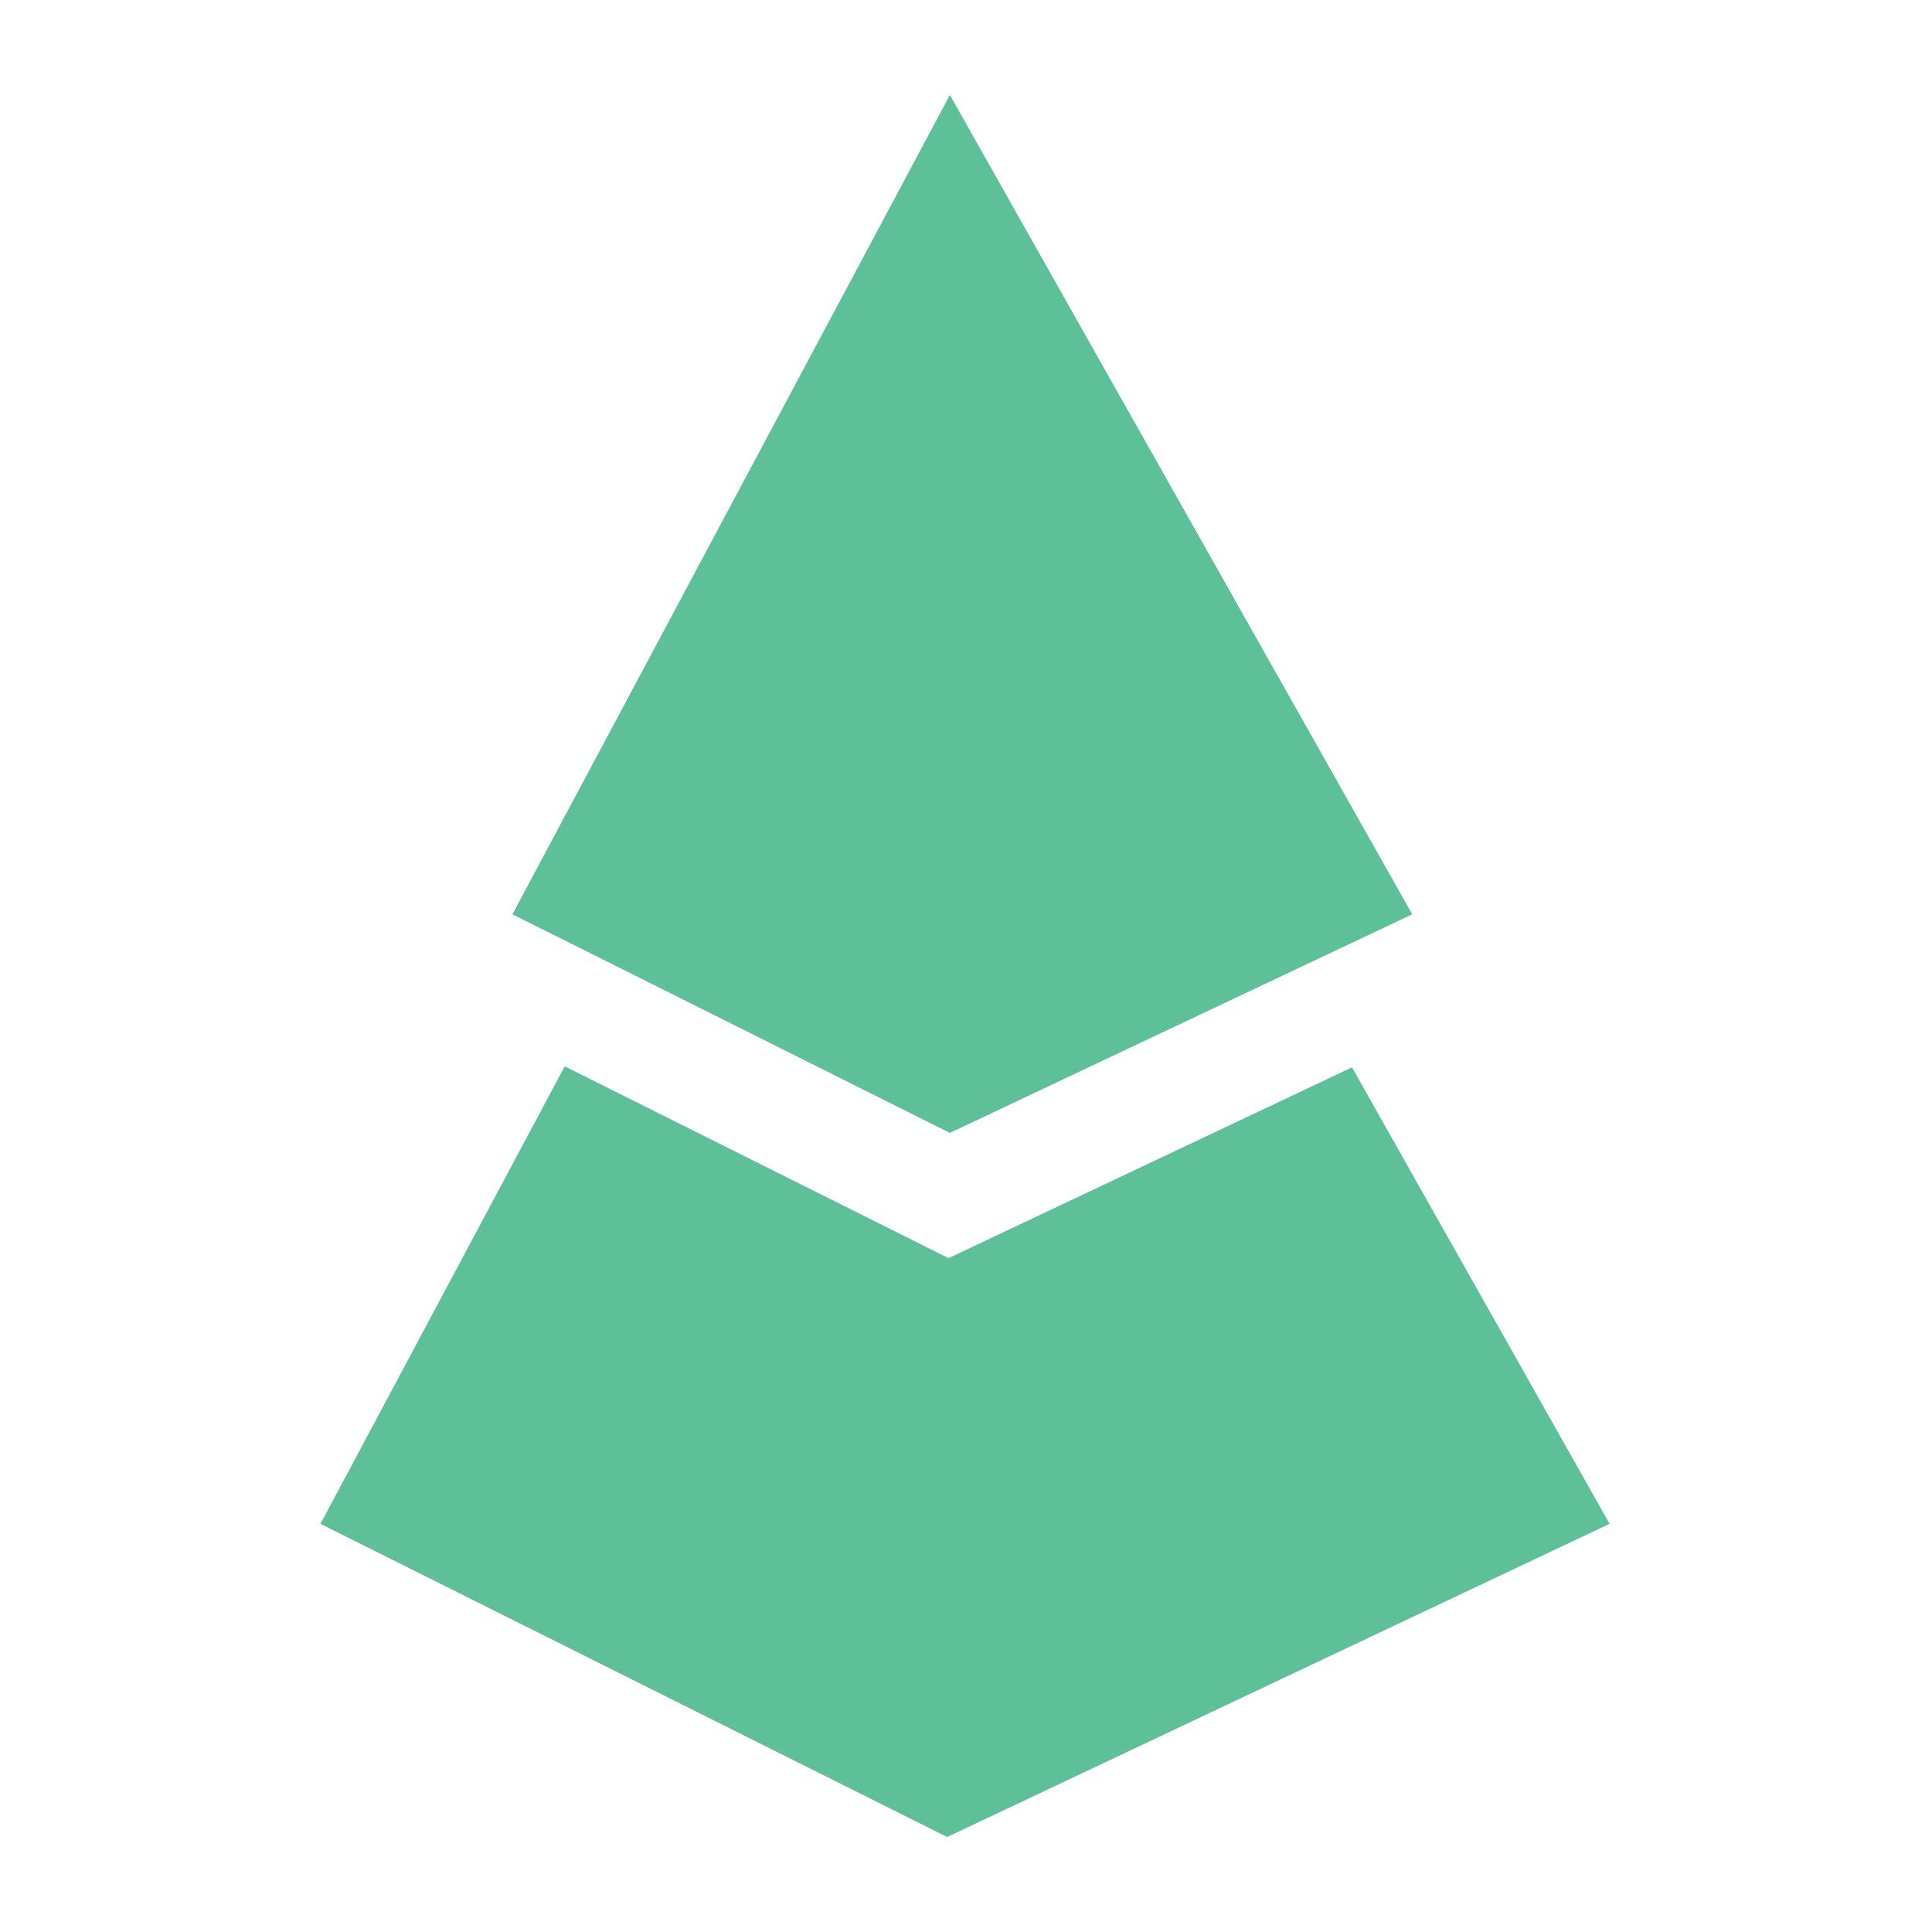
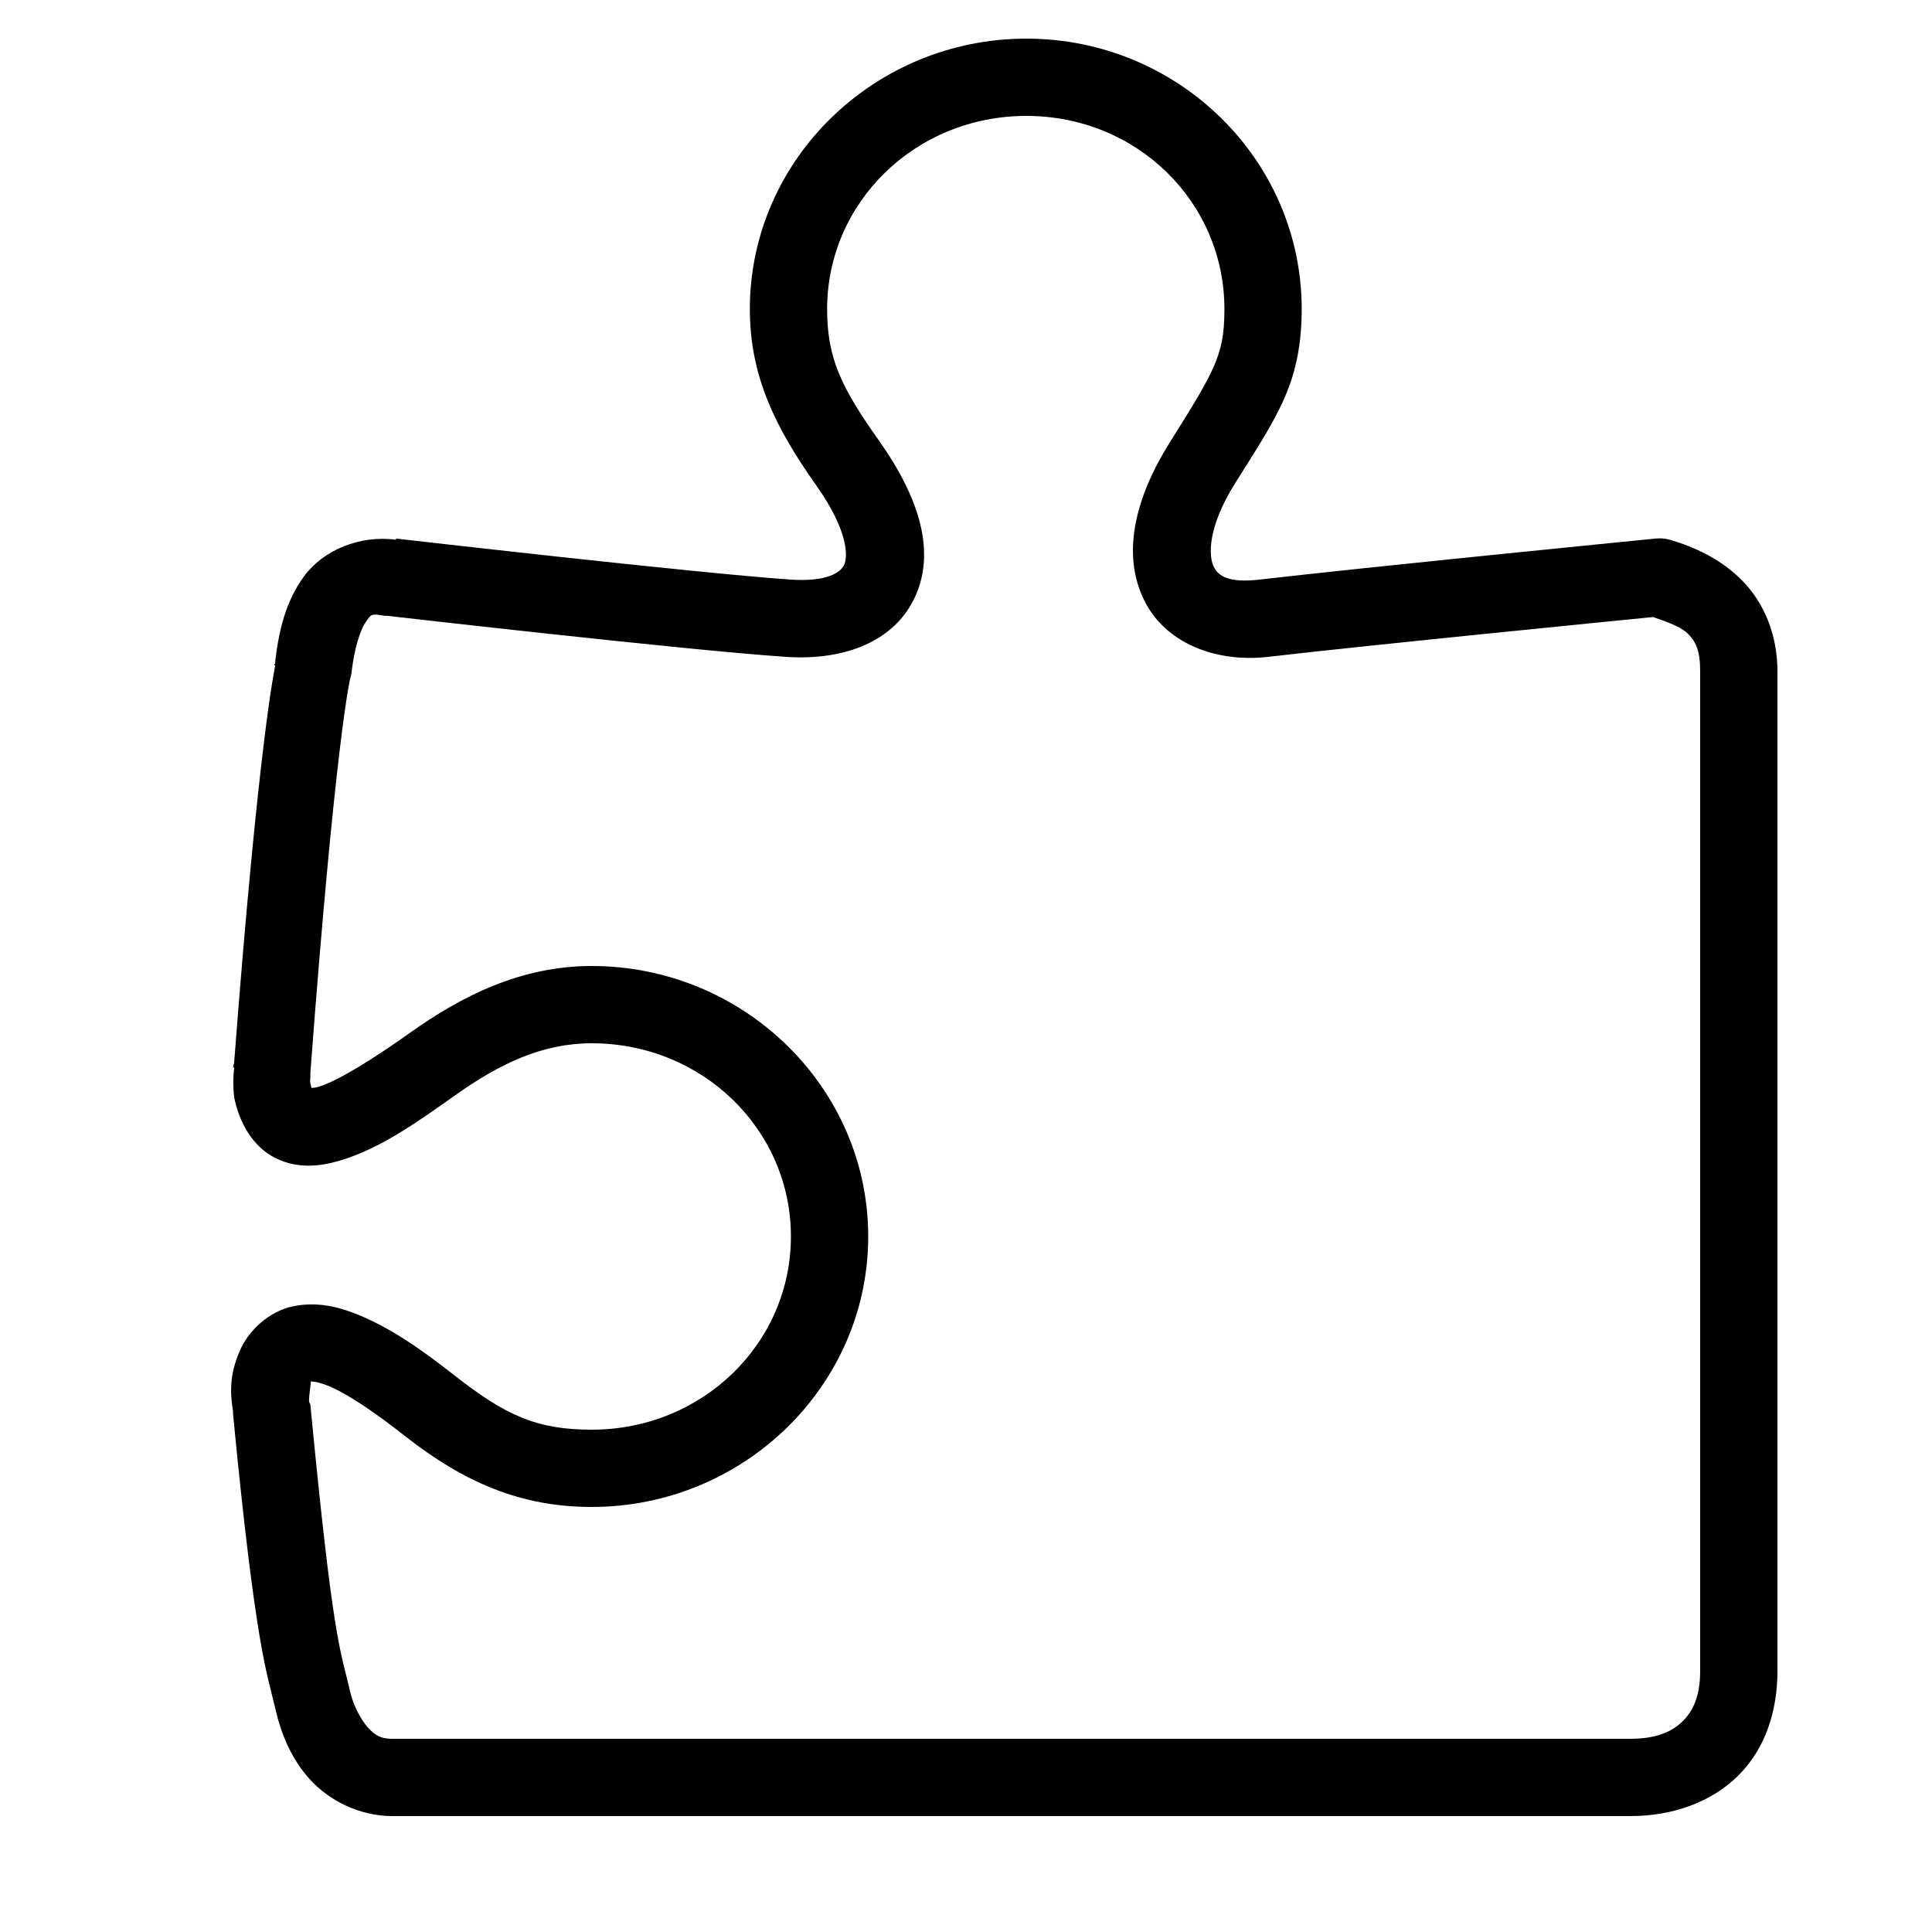
- <svg xmlns="http://www.w3.org/2000/svg" version="1.1" id="Layer_1" x="0px" y="0px" viewBox="0 0 512 512" style="enable-background:new 0 0 512 512;" xml:space="preserve">
-   <style type="text/css">
- 	.st0{fill:#5DC098;}
- </style>
-   <g>
-     <polygon class="st0" points="358.29,282.86 264.49,327.22 251.37,333.42 238.39,326.93 149.66,282.59 84.93,403.83 251.02,486.83    426.56,403.83  " />
-     <polygon class="st0" points="251.73,300.23 343.59,256.8 374.26,242.3 251.73,25.17 135.8,242.3 163.73,256.25  " />
-   </g>
+ <svg xmlns="http://www.w3.org/2000/svg" fill="#000000" viewBox="0 0 50 50" width="50px" height="50px">
+   <path d="M 26.562 1 C 22.637 1 19.406 4.133 19.406 8 C 19.406 9.734 20.07 11.074 21.125 12.562 C 21.984 13.777 21.938 14.434 21.844 14.625 C 21.75 14.816 21.398 15.062 20.469 15 C 18.039 14.836 10.25 13.938 10.25 13.938 L 10.25 13.969 C 9.309 13.84 8.367 14.242 7.875 14.906 C 7.398 15.551 7.219 16.309 7.125 17.094 C 7.125 17.094 7.125 17.156 7.125 17.156 C 7.121 17.18 7.098 17.195 7.094 17.219 L 7.125 17.219 C 7.113 17.262 6.691 19.207 6.062 27.469 C 6.055 27.598 6.043 27.496 6.031 27.625 L 6.062 27.625 C 6.012 28.012 6.055 28.359 6.062 28.406 C 6.188 29.043 6.539 29.676 7.125 29.969 C 7.711 30.262 8.305 30.184 8.812 30.031 C 9.832 29.727 10.793 29.047 11.781 28.344 C 12.949 27.516 14.047 27 15.312 27 C 18.184 27 20.469 29.238 20.469 32 C 20.469 34.762 18.184 37 15.312 37 C 13.887 37 13.078 36.633 11.719 35.562 C 10.961 34.969 10.074 34.324 9.125 33.969 C 8.648 33.793 8.141 33.688 7.562 33.812 C 6.984 33.938 6.426 34.414 6.188 35 C 5.941 35.602 5.953 36.023 6.031 36.531 C 6.035 36.582 6.027 36.543 6.031 36.594 C 6.621 42.715 6.918 43.312 7.125 44.219 C 7.273 44.867 7.539 45.527 8.031 46.062 C 8.523 46.598 9.301 47 10.156 47 L 42.188 47 C 43.301 47 44.309 46.633 45 45.938 C 45.691 45.242 46 44.277 46 43.25 L 46 17.375 C 46 16.414 45.645 15.594 45.094 15.031 C 44.543 14.469 43.863 14.16 43.219 13.969 C 43.098 13.934 42.969 13.926 42.844 13.938 C 42.844 13.938 35.316 14.684 32.594 15 C 31.801 15.09 31.527 14.914 31.406 14.656 C 31.285 14.398 31.234 13.668 31.969 12.5 C 32.523 11.617 32.949 10.973 33.25 10.281 C 33.551 9.59 33.688 8.863 33.688 8 C 33.688 4.133 30.488 1 26.562 1 Z M 26.562 3 C 29.434 3 31.688 5.238 31.688 8 C 31.688 8.664 31.609 9.035 31.406 9.5 C 31.203 9.965 30.84 10.547 30.281 11.438 C 29.344 12.93 29.047 14.344 29.594 15.5 C 30.141 16.656 31.48 17.152 32.812 17 C 35.398 16.699 42.387 16.008 42.781 15.969 C 43.172 16.102 43.516 16.23 43.688 16.406 C 43.883 16.605 44 16.824 44 17.375 L 44 43.25 C 44 43.879 43.824 44.266 43.562 44.531 C 43.301 44.797 42.902 45 42.188 45 L 10.156 45 C 9.879 45 9.723 44.93 9.531 44.719 C 9.34 44.508 9.148 44.148 9.062 43.781 C 8.805 42.664 8.629 42.562 8.031 36.344 C 8.023 36.324 8.012 36.301 8 36.281 C 7.98 36.172 8.082 35.625 8.031 35.75 C 8.066 35.75 8.199 35.754 8.438 35.844 C 8.98 36.047 9.781 36.613 10.469 37.156 C 12 38.359 13.473 39 15.312 39 C 19.238 39 22.469 35.867 22.469 32 C 22.469 28.133 19.238 25 15.312 25 C 13.488 25 11.953 25.773 10.625 26.719 C 9.676 27.395 8.742 27.977 8.25 28.125 C 8.156 28.152 8.109 28.152 8.062 28.156 C 8.059 28.129 8.051 28.121 8.031 28.031 C 8.02 27.969 8.031 27.922 8.031 27.906 C 8.035 27.863 8.035 27.824 8.031 27.781 C 8.68 19.133 9.062 17.562 9.062 17.562 C 9.074 17.523 9.086 17.48 9.094 17.438 C 9.164 16.789 9.324 16.293 9.469 16.094 C 9.613 15.895 9.586 15.875 9.969 15.938 C 9.988 15.938 10.012 15.938 10.031 15.938 C 10.031 15.938 17.723 16.824 20.344 17 C 21.719 17.094 23.078 16.684 23.656 15.5 C 24.234 14.316 23.812 12.91 22.75 11.406 C 21.77 10.023 21.406 9.273 21.406 8 C 21.406 5.238 23.691 3 26.562 3 Z" />
</svg>
